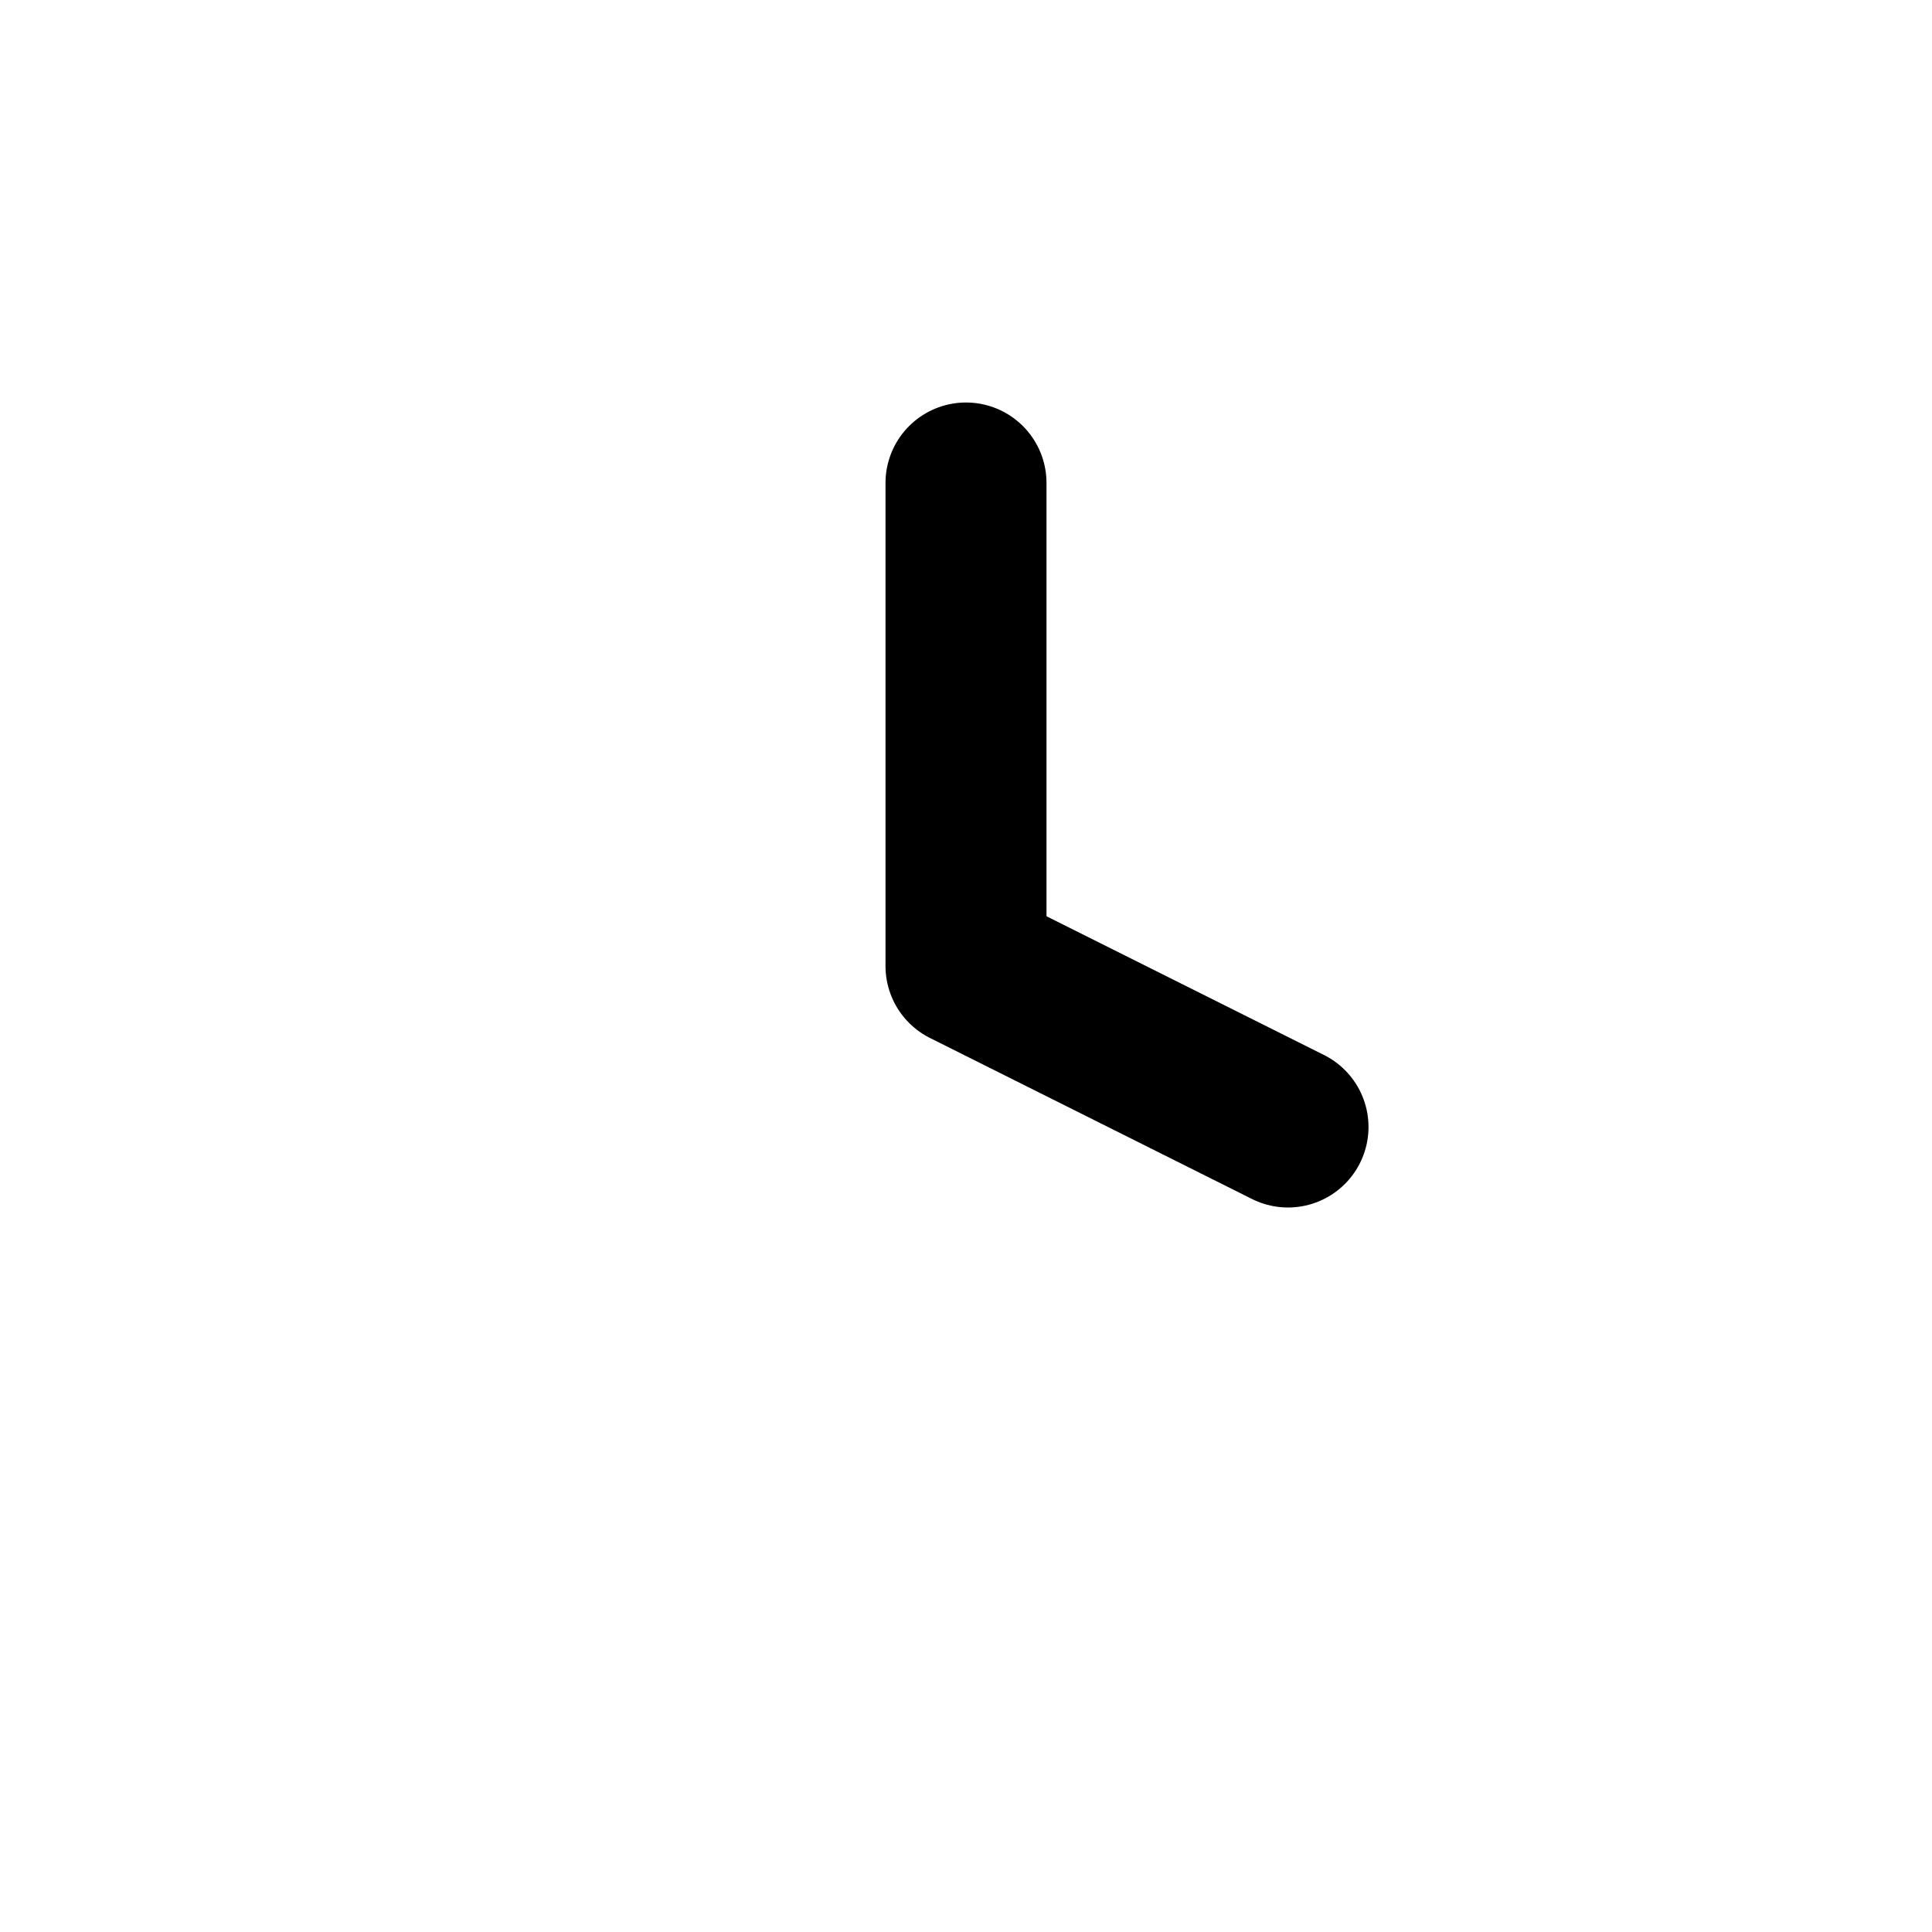
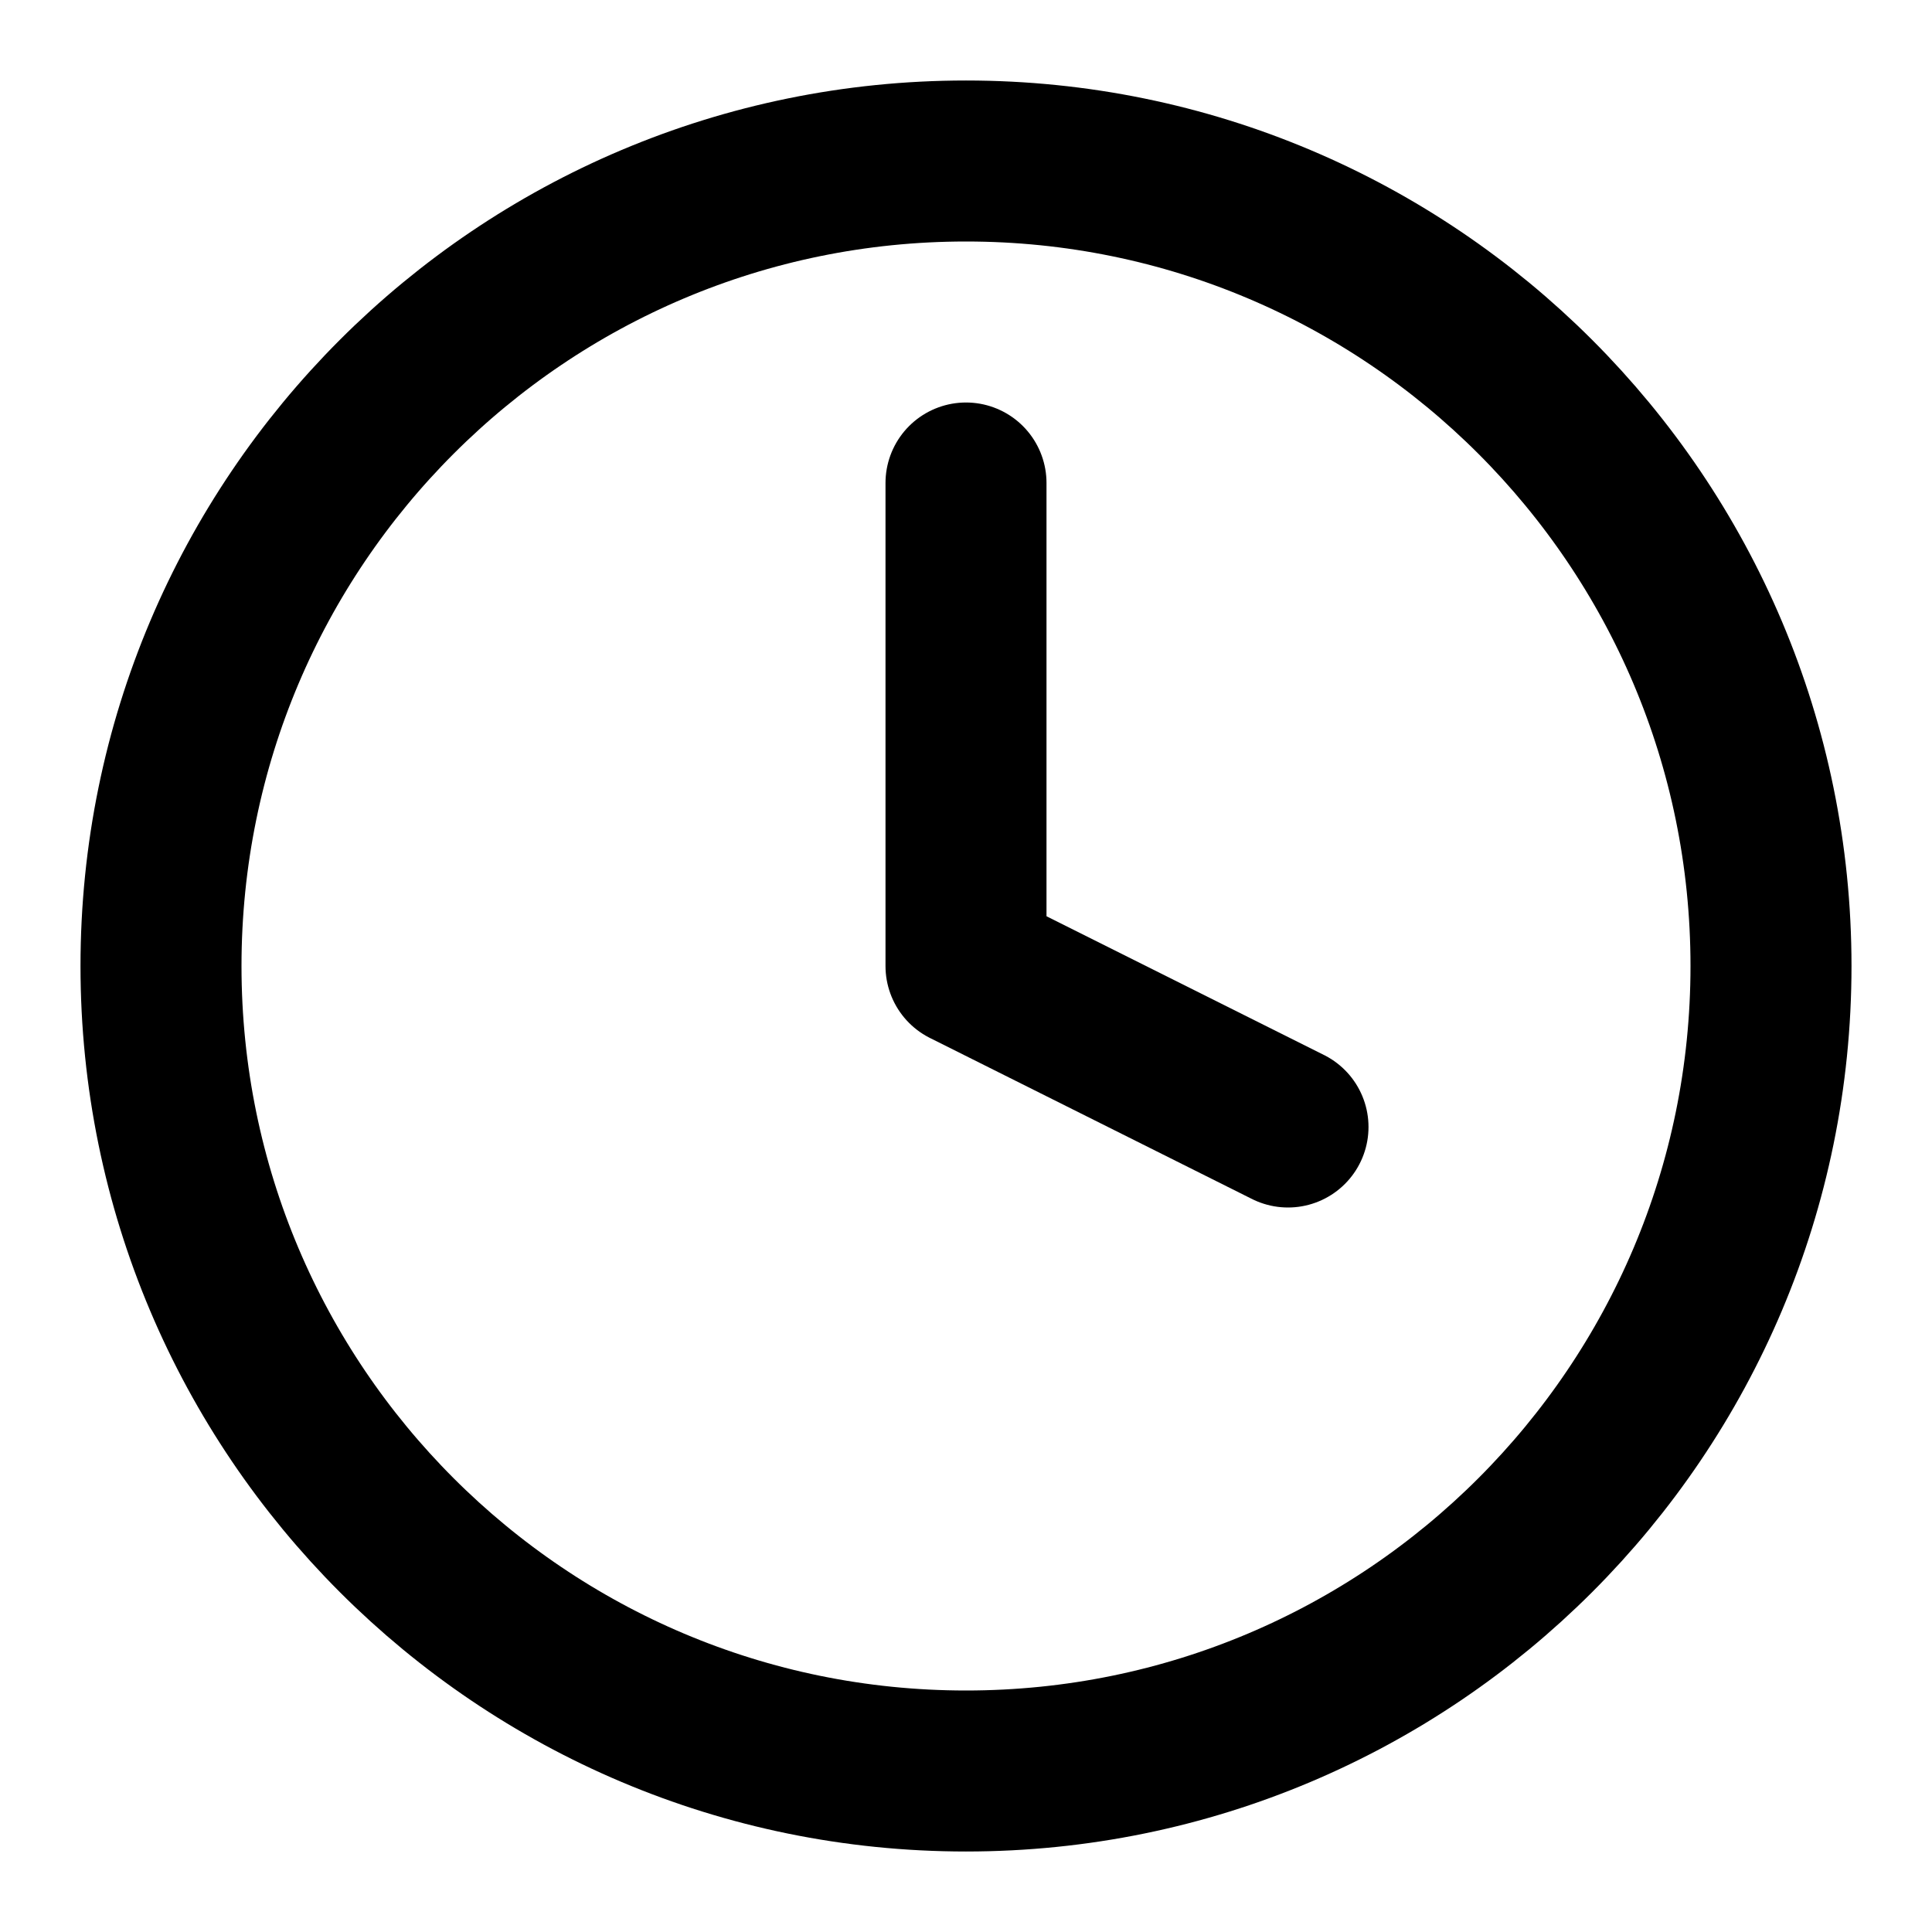
<svg xmlns="http://www.w3.org/2000/svg" width="24" height="24" viewBox="0 0 24 24" fill="none">
  <path d="M12 6v6l4 2" stroke="currentColor" stroke-width="2" stroke-linecap="round" stroke-linejoin="round" />
+   <circle cx="12" cy="12" r="10" stroke="currentColor" stroke-width="2" stroke-linecap="round" stroke-linejoin="round" />
</svg>
